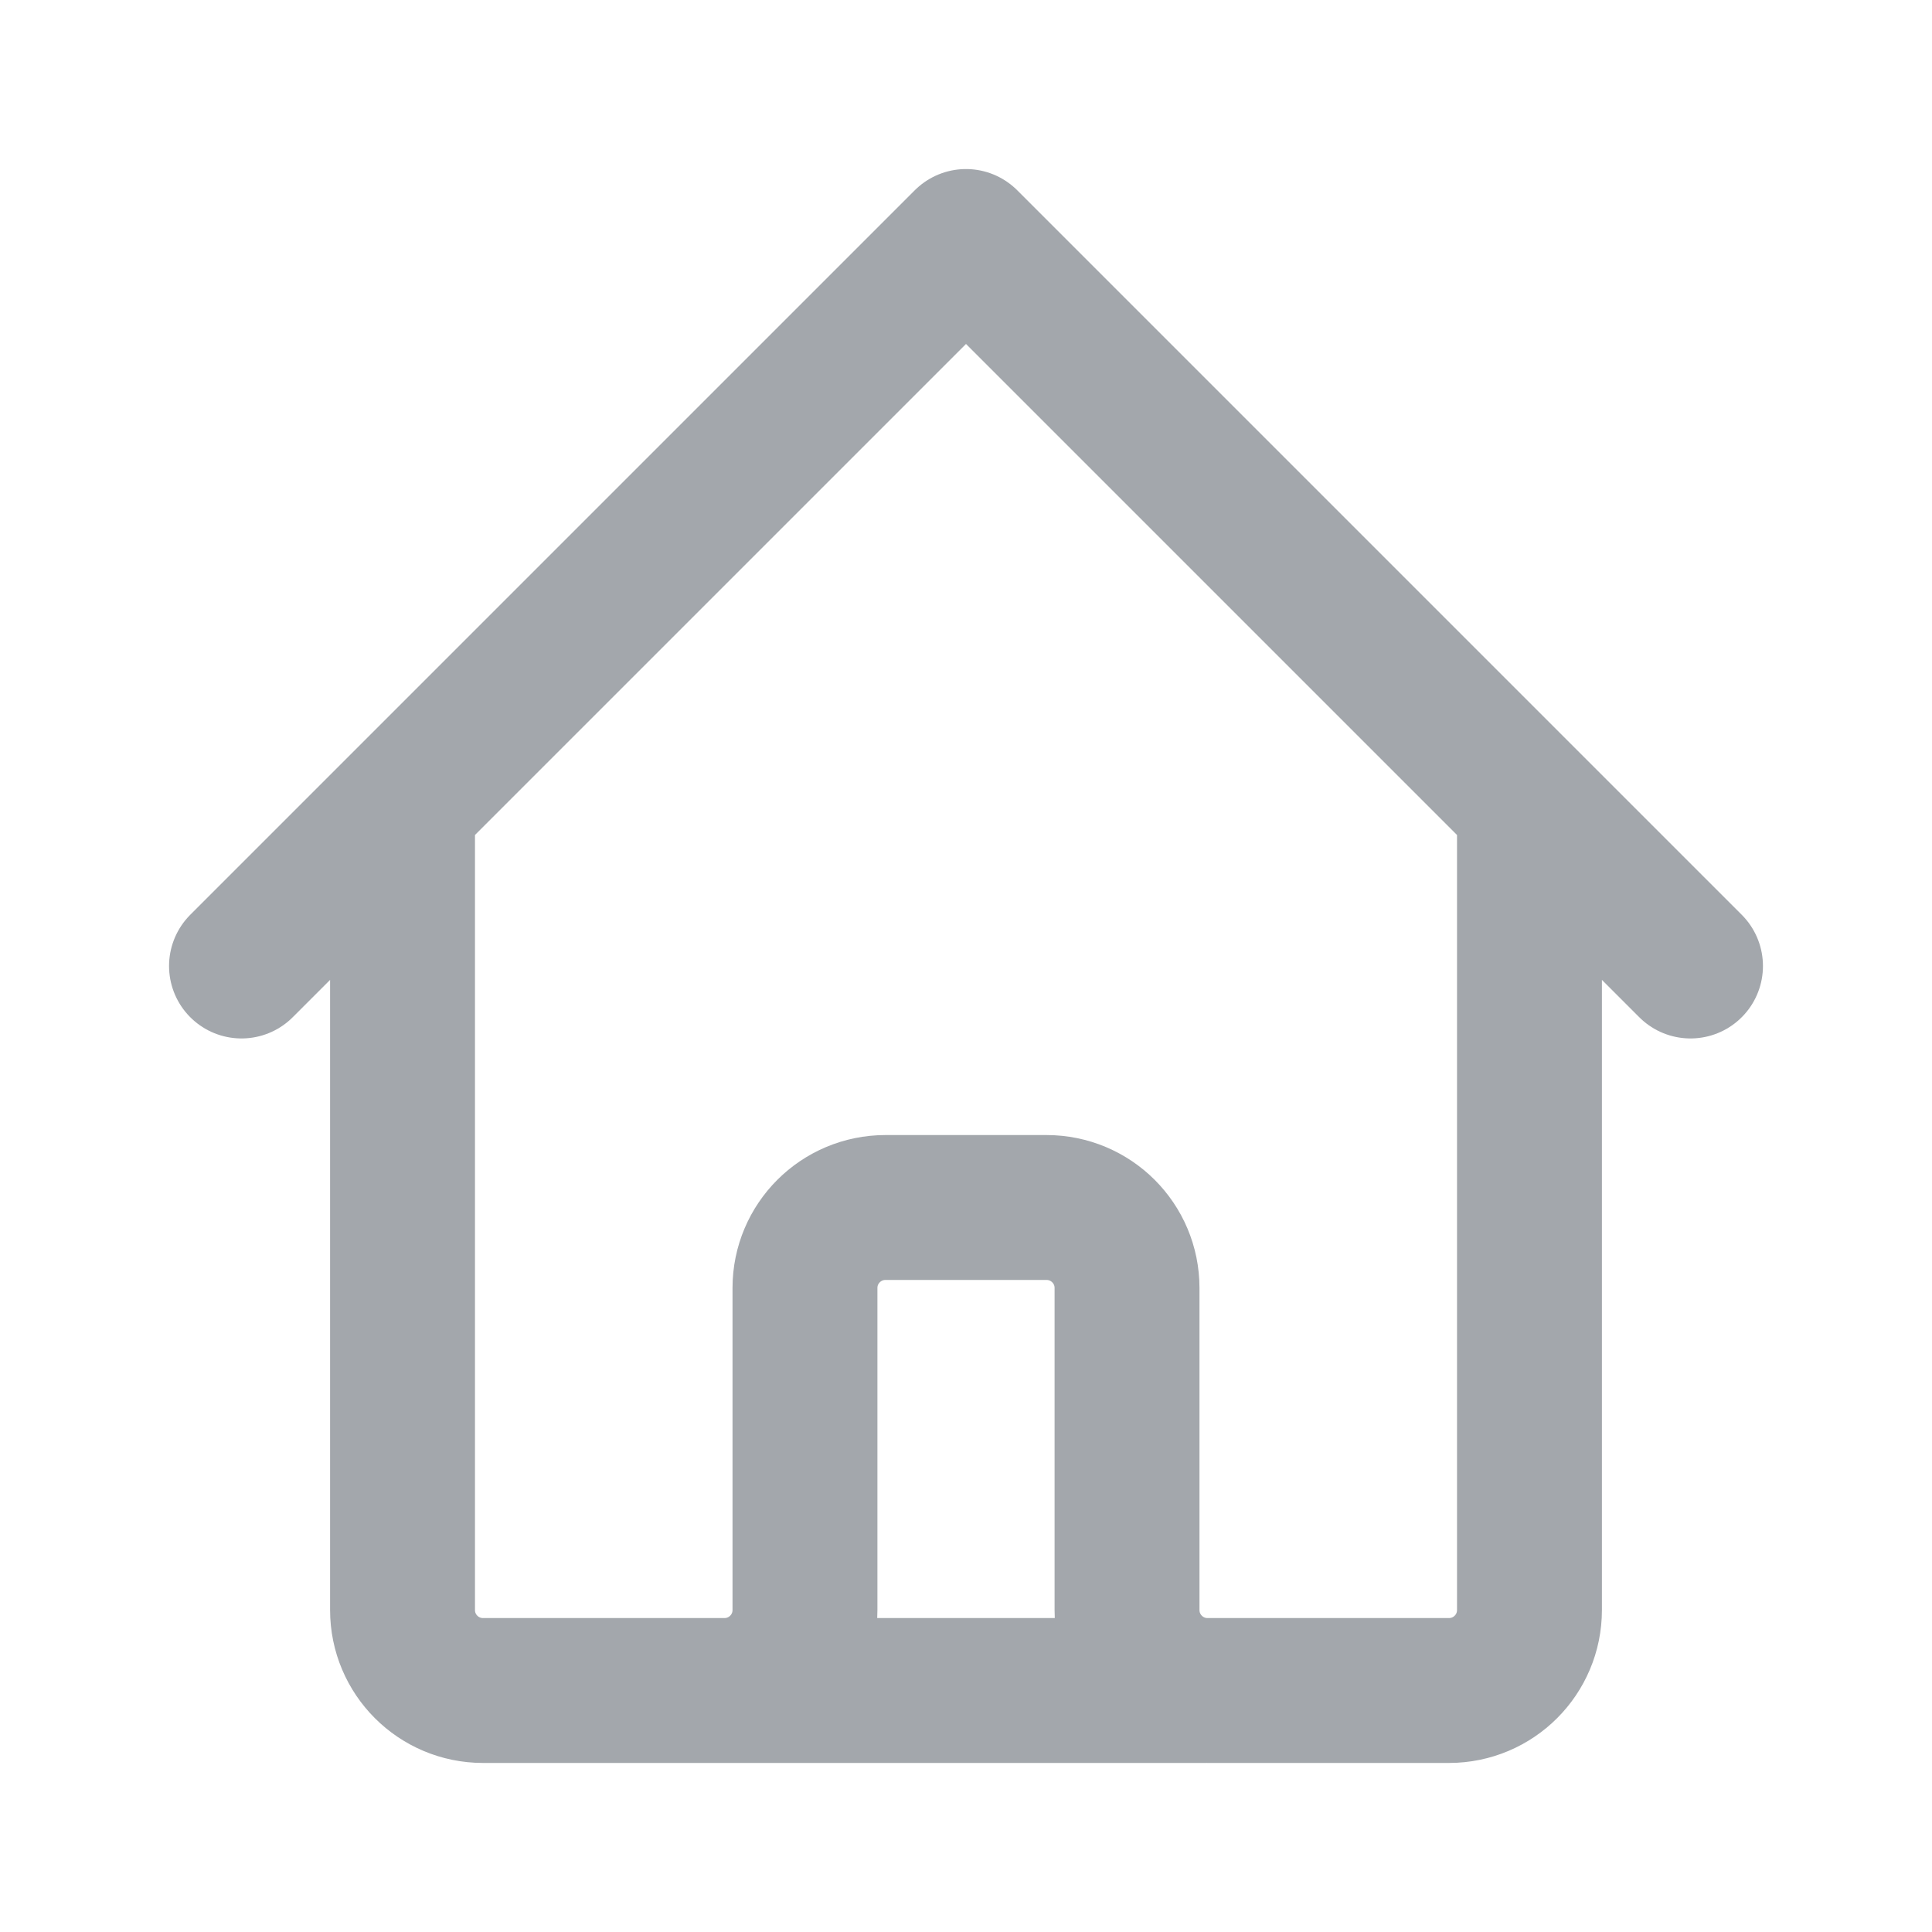
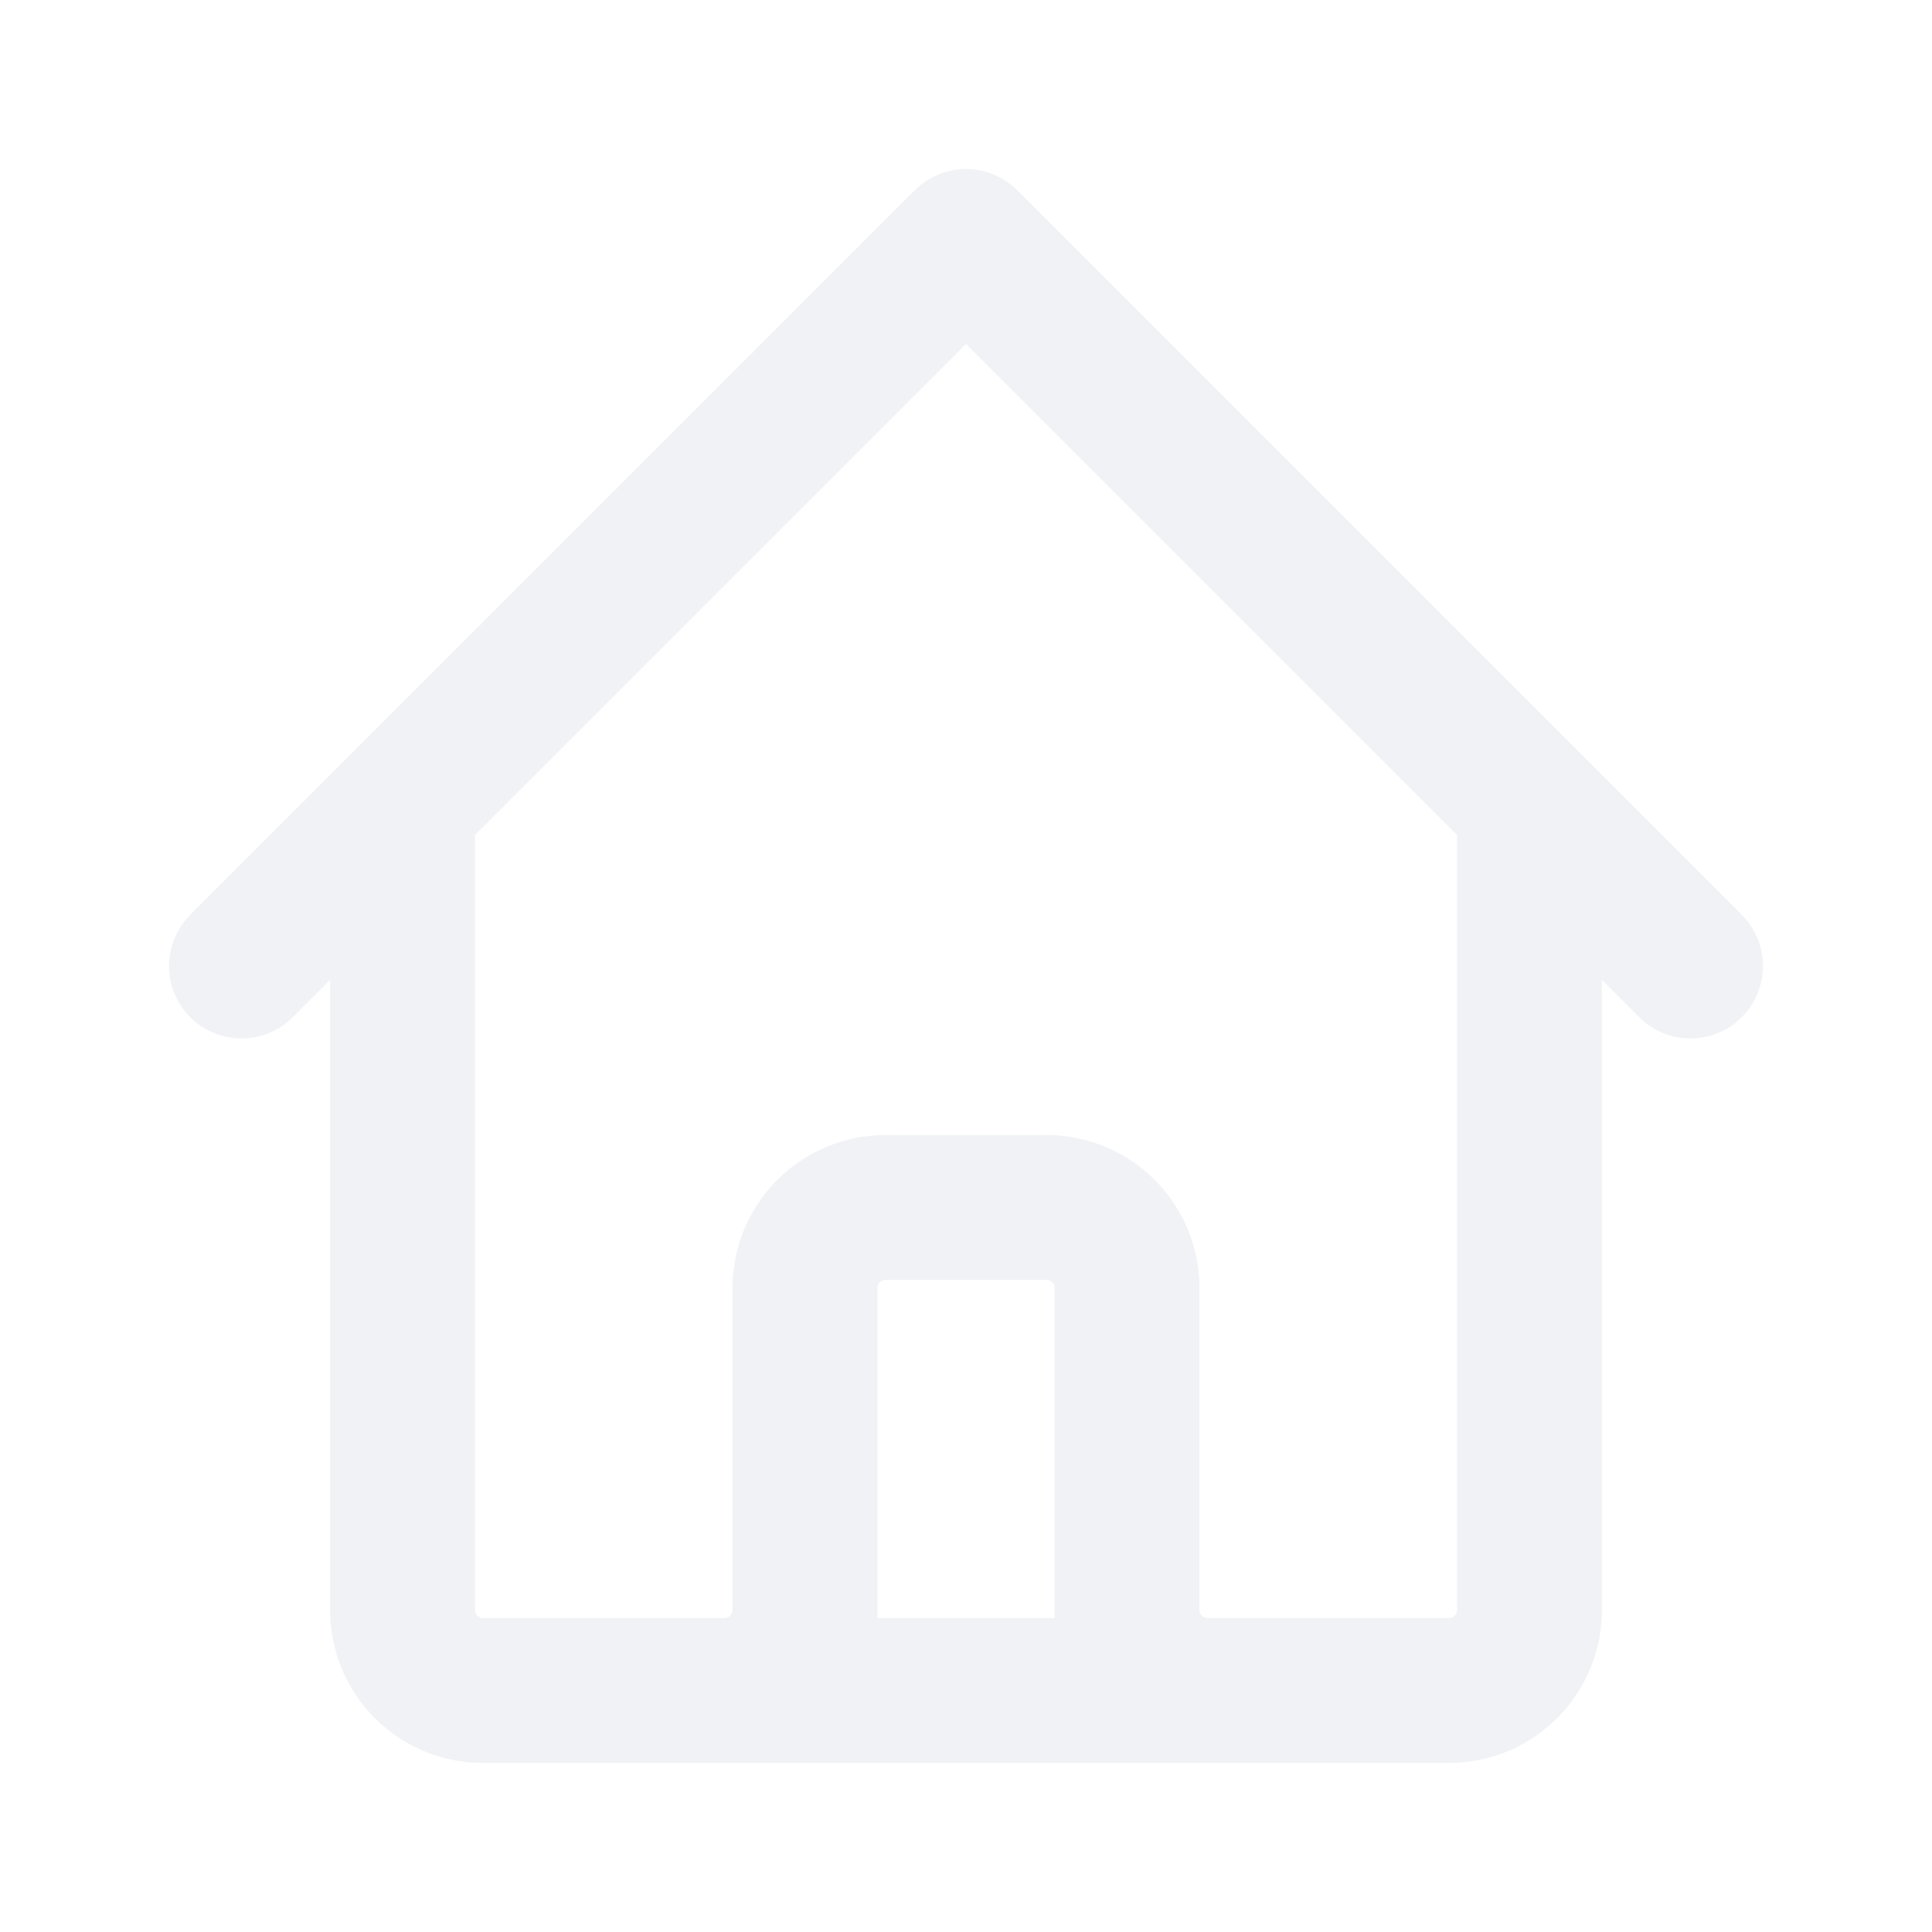
<svg xmlns="http://www.w3.org/2000/svg" width="20" height="20" viewBox="0 0 20 20" fill="none">
-   <path d="M2.5 10L4.167 8.333M4.167 8.333L10 2.5L15.833 8.333M4.167 8.333V16.667C4.167 17.127 4.54 17.5 5 17.5H7.5M15.833 8.333L17.5 10M15.833 8.333V16.667C15.833 17.127 15.46 17.5 15 17.5H12.5M7.5 17.5C7.96 17.5 8.333 17.127 8.333 16.667V13.333C8.333 12.873 8.706 12.5 9.167 12.5H10.833C11.294 12.5 11.667 12.873 11.667 13.333V16.667C11.667 17.127 12.04 17.5 12.5 17.5M7.5 17.5H12.5" stroke="#A3A7AC" stroke-width="1.5" stroke-linecap="round" stroke-linejoin="round" />
+   <path d="M2.5 10L4.167 8.333M4.167 8.333L10 2.5L15.833 8.333M4.167 8.333V16.667C4.167 17.127 4.54 17.5 5 17.5H7.5M15.833 8.333L17.5 10M15.833 8.333V16.667C15.833 17.127 15.46 17.5 15 17.5H12.5M7.5 17.5C7.96 17.5 8.333 17.127 8.333 16.667V13.333C8.333 12.873 8.706 12.5 9.167 12.5H10.833C11.294 12.5 11.667 12.873 11.667 13.333V16.667C11.667 17.127 12.04 17.5 12.5 17.5M7.5 17.5H12.5" stroke="#F0F2F5" stroke-width="1.5" stroke-linecap="round" stroke-linejoin="round" />
</svg>
